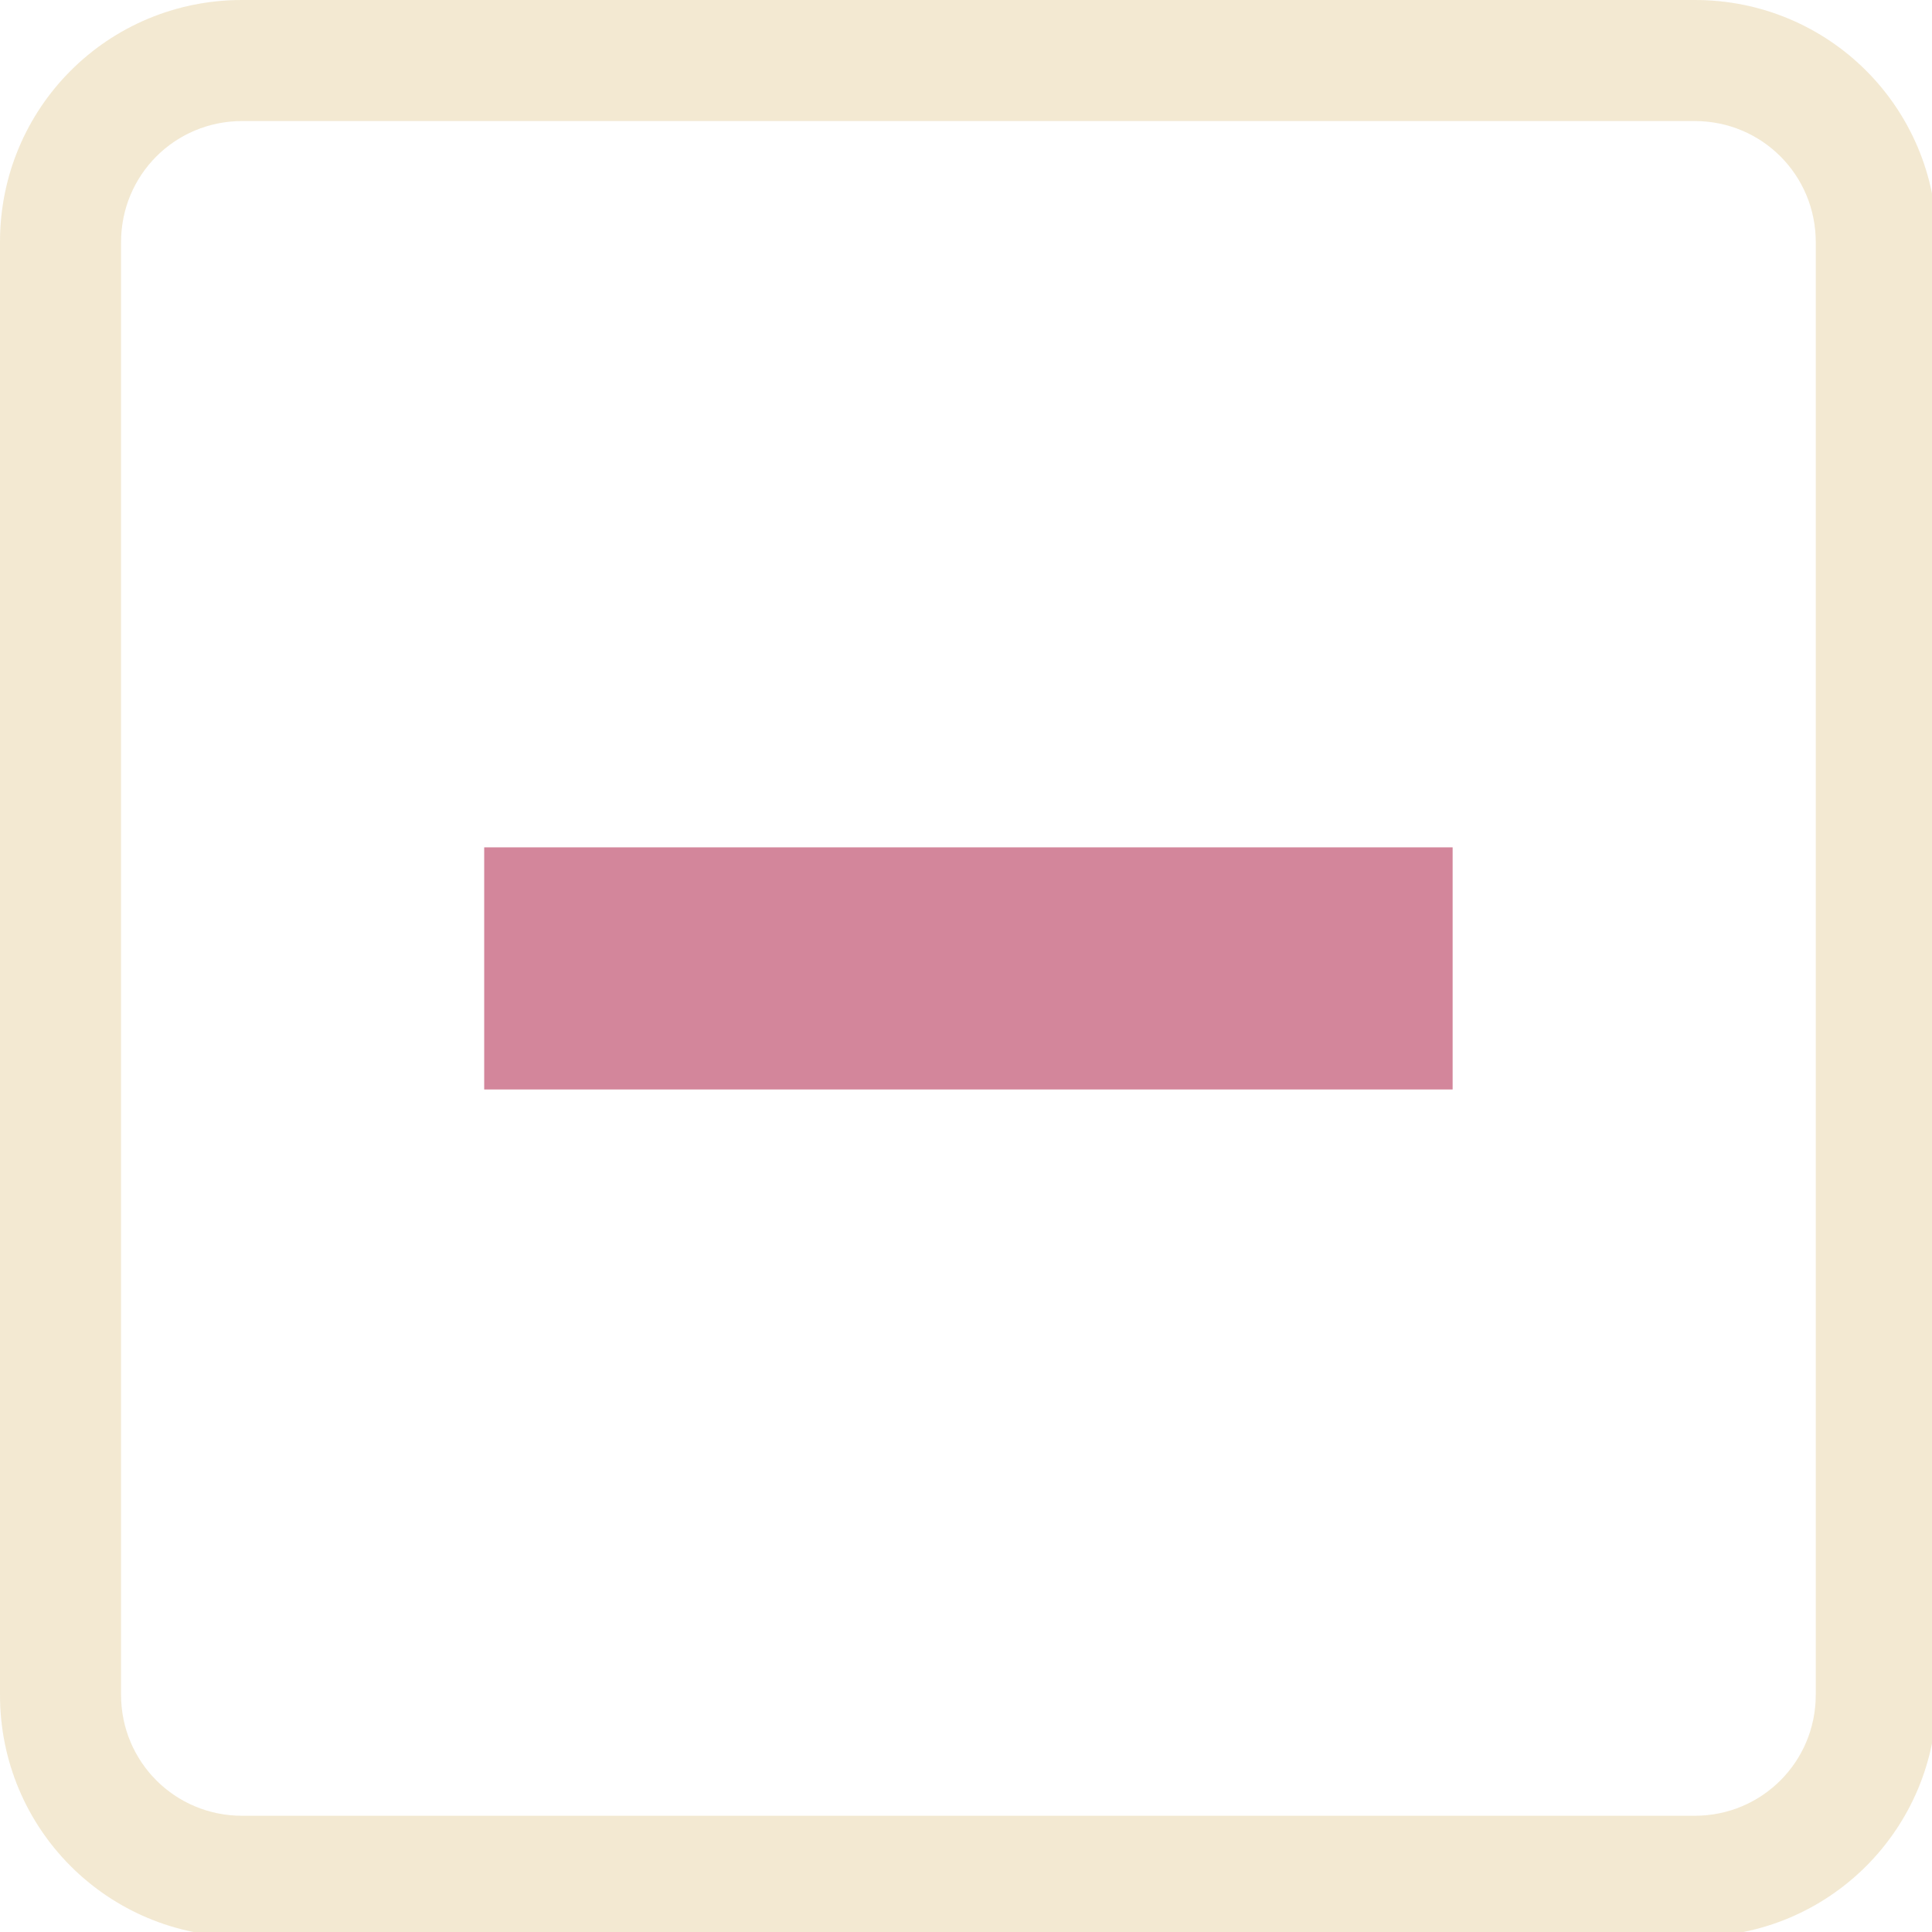
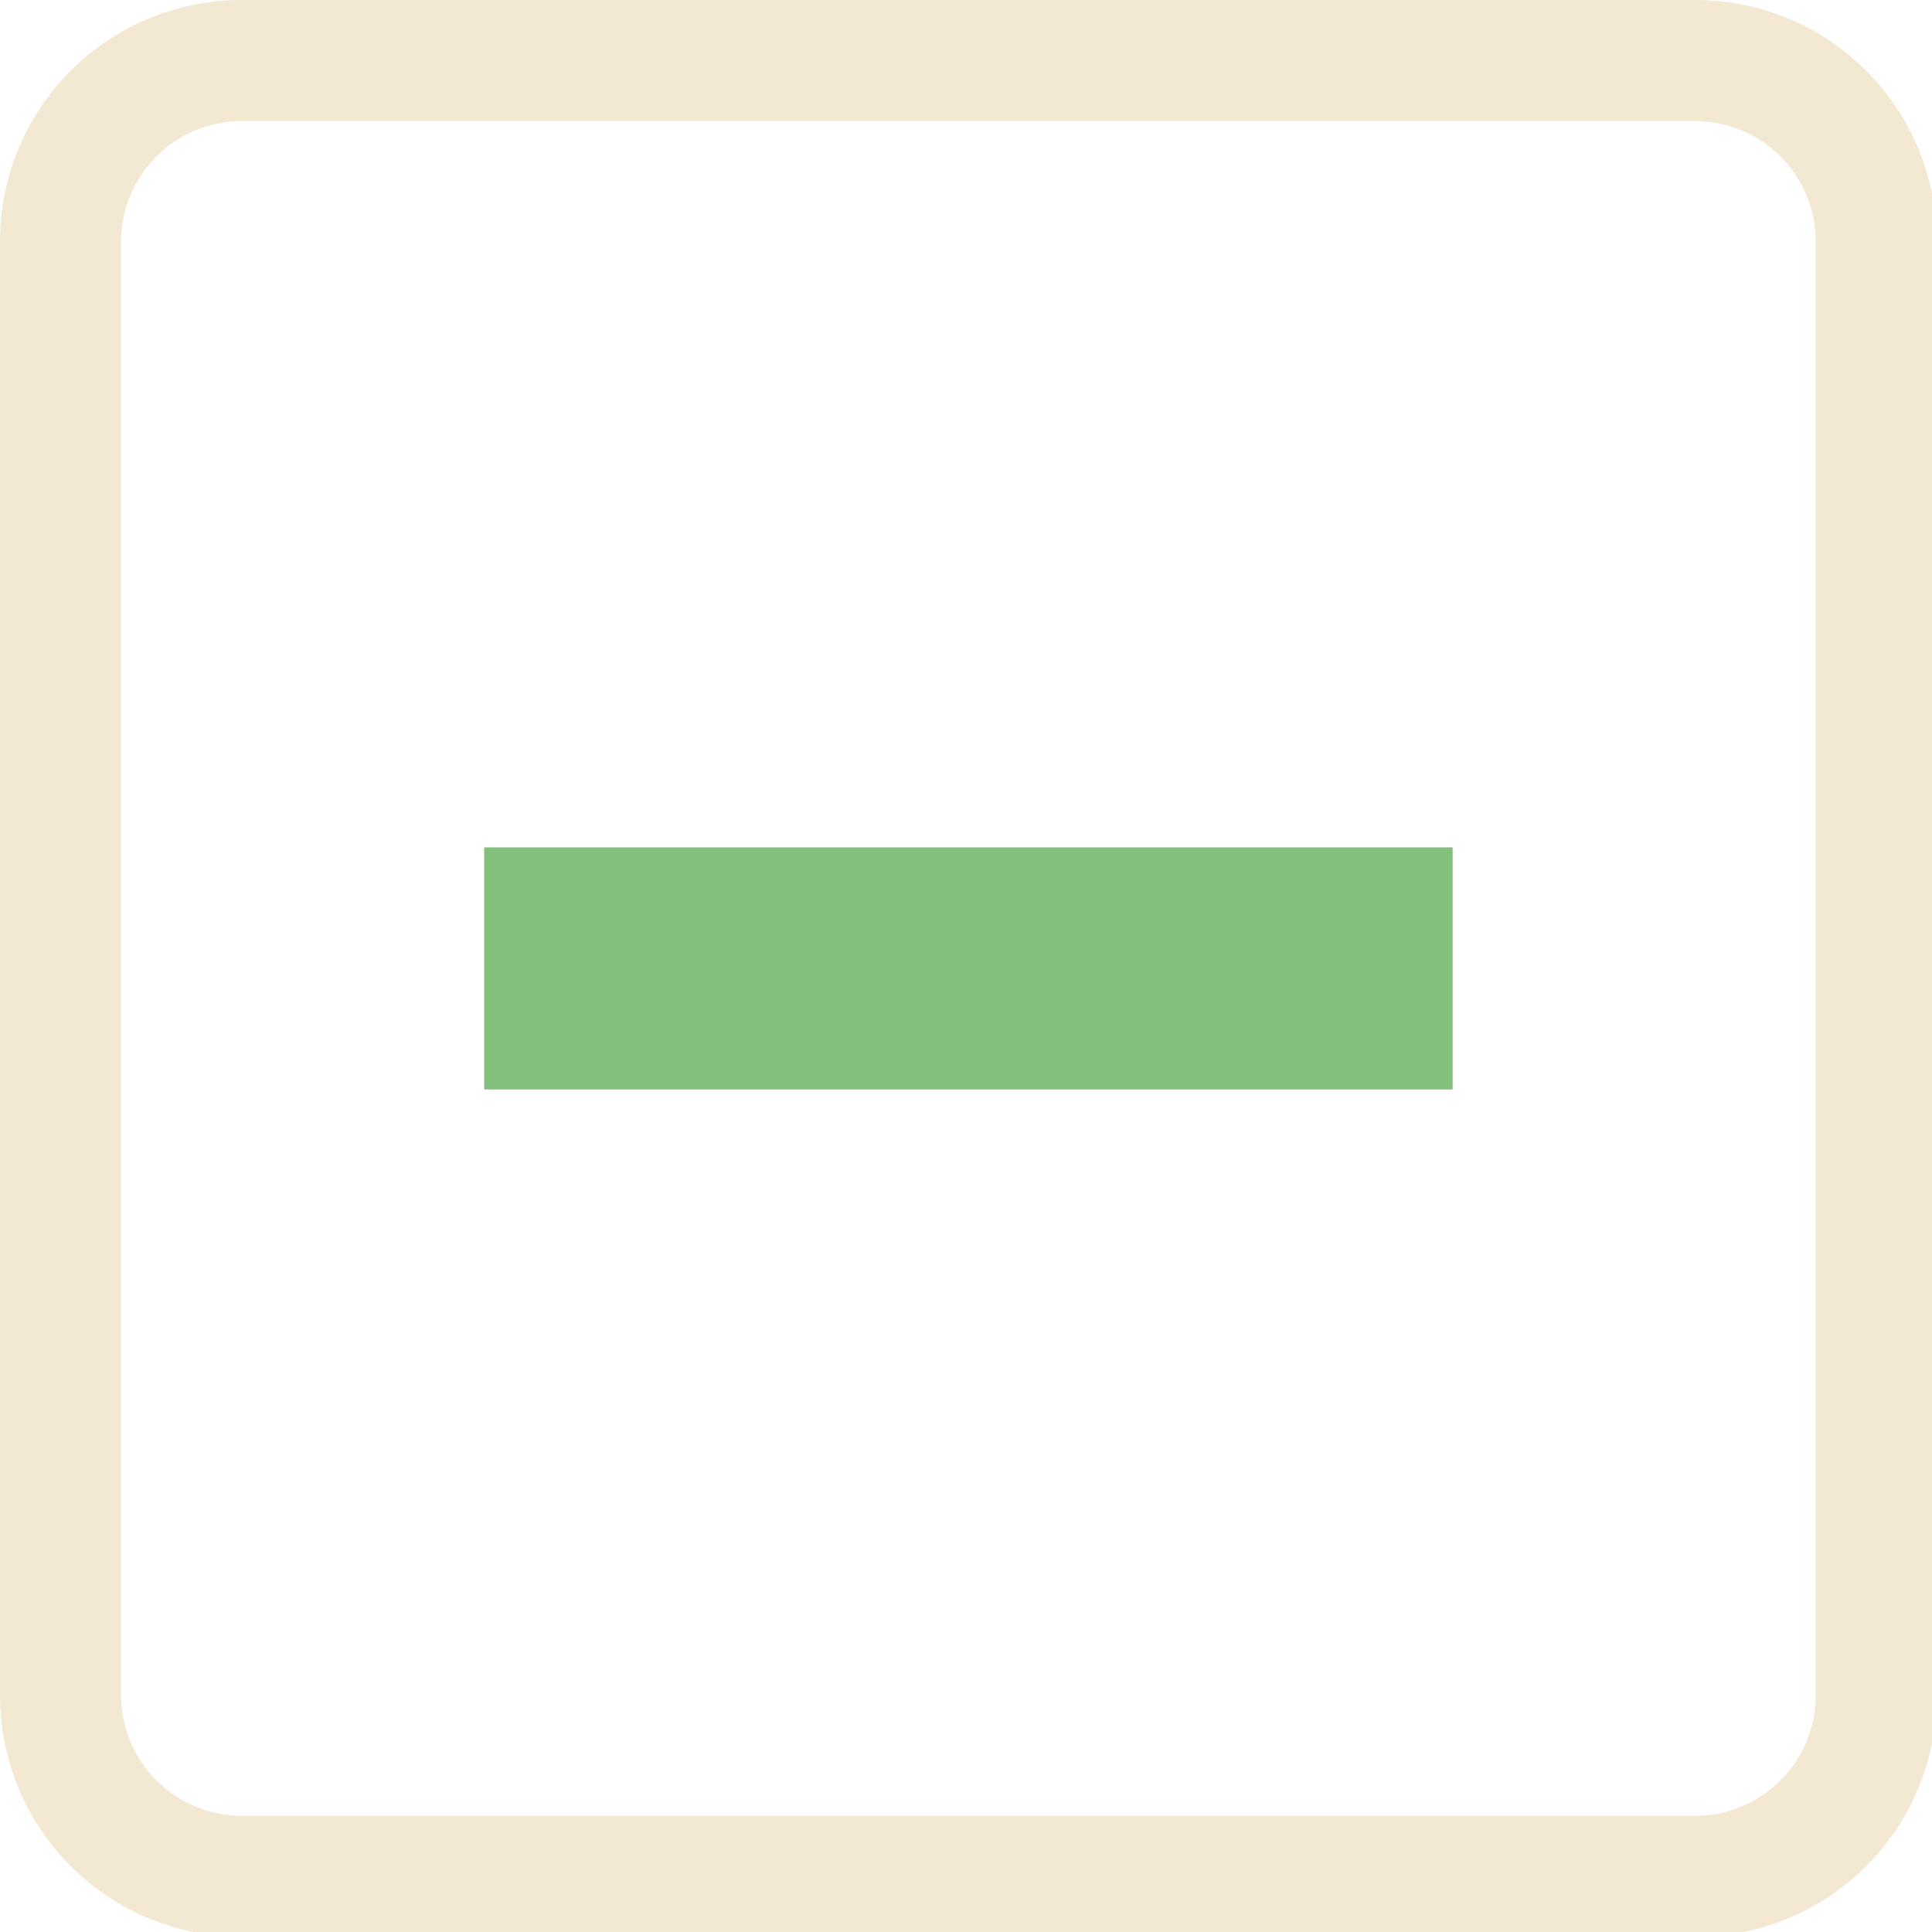
<svg xmlns="http://www.w3.org/2000/svg" width="133pt" height="133pt" viewBox="0 0 133 133" version="1.1">
  <g id="surface1">
    <path style=" stroke:none;fill-rule:nonzero;fill:#ebdbb2;fill-opacity:0.5;" d="M 16.668 0 C 7.422 0 0 7.422 0 16.668 L 0 116.668 C 0 125.91 7.422 133.332 16.668 133.332 L 116.668 133.332 C 125.91 133.332 133.332 125.91 133.332 116.668 L 133.332 16.668 C 133.332 7.422 125.91 0 116.668 0 Z M 16.668 8.332 L 116.668 8.332 C 121.289 8.332 125 12.043 125 16.668 L 125 116.668 C 125 121.289 121.289 125 116.668 125 L 16.668 125 C 12.043 125 8.332 121.289 8.332 116.668 L 8.332 16.668 C 8.332 12.043 12.043 8.332 16.668 8.332 Z M 16.668 8.332 " />
    <path style=" stroke:none;fill-rule:nonzero;fill:#ebdbb2;fill-opacity:0.15;" d="M 16.668 0 C 7.422 0 0 7.422 0 16.668 L 0 116.668 C 0 125.91 7.422 133.332 16.668 133.332 L 116.668 133.332 C 125.91 133.332 133.332 125.91 133.332 116.668 L 133.332 16.668 C 133.332 7.422 125.91 0 116.668 0 Z M 16.668 8.332 L 116.668 8.332 C 121.289 8.332 125 12.043 125 16.668 L 125 116.668 C 125 121.289 121.289 125 116.668 125 L 16.668 125 C 12.043 125 8.332 121.289 8.332 116.668 L 8.332 16.668 C 8.332 12.043 12.043 8.332 16.668 8.332 Z M 16.668 8.332 " />
-     <path style=" stroke:none;fill-rule:nonzero;fill:#d3869b;fill-opacity:1;" d="M 33.332 58.332 L 100 58.332 L 100 75 L 33.332 75 Z M 33.332 58.332 " />
+     <path style=" stroke:none;fill-rule:nonzero;fill:#83c07c;fill-opacity:1;" d="M 33.332 58.332 L 100 58.332 L 100 75 L 33.332 75 Z M 33.332 58.332 " />
  </g>
</svg>
